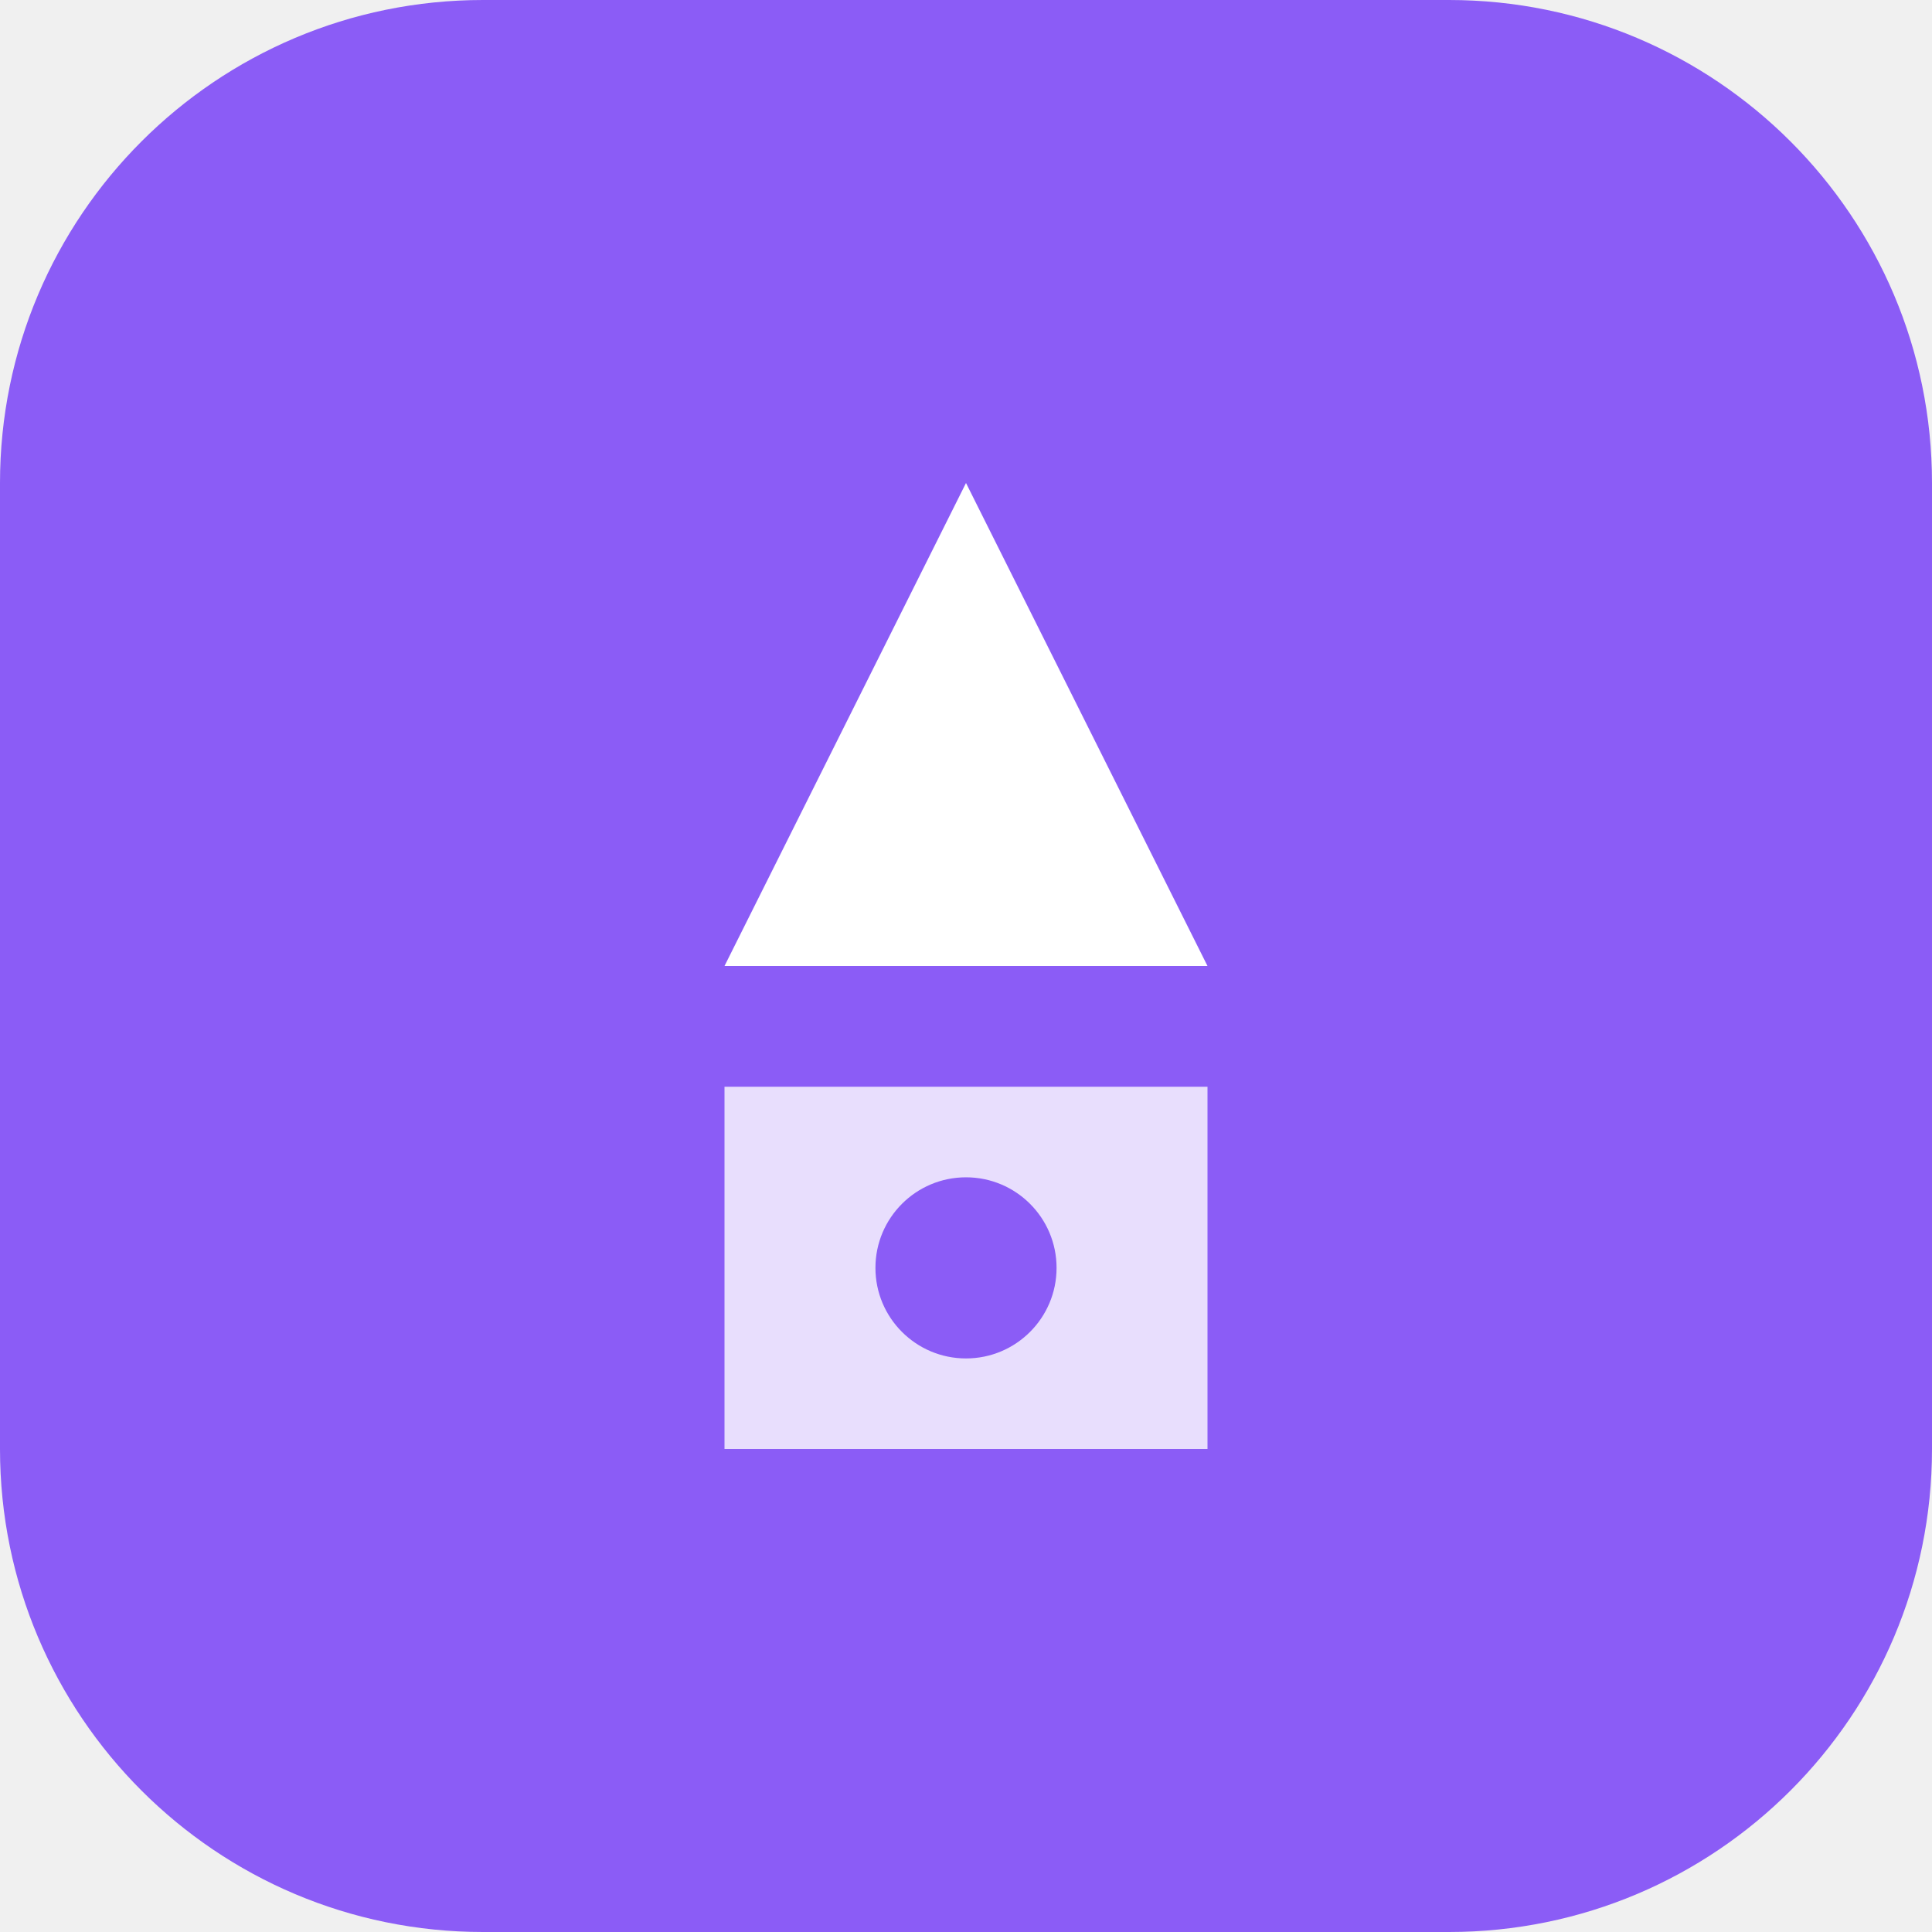
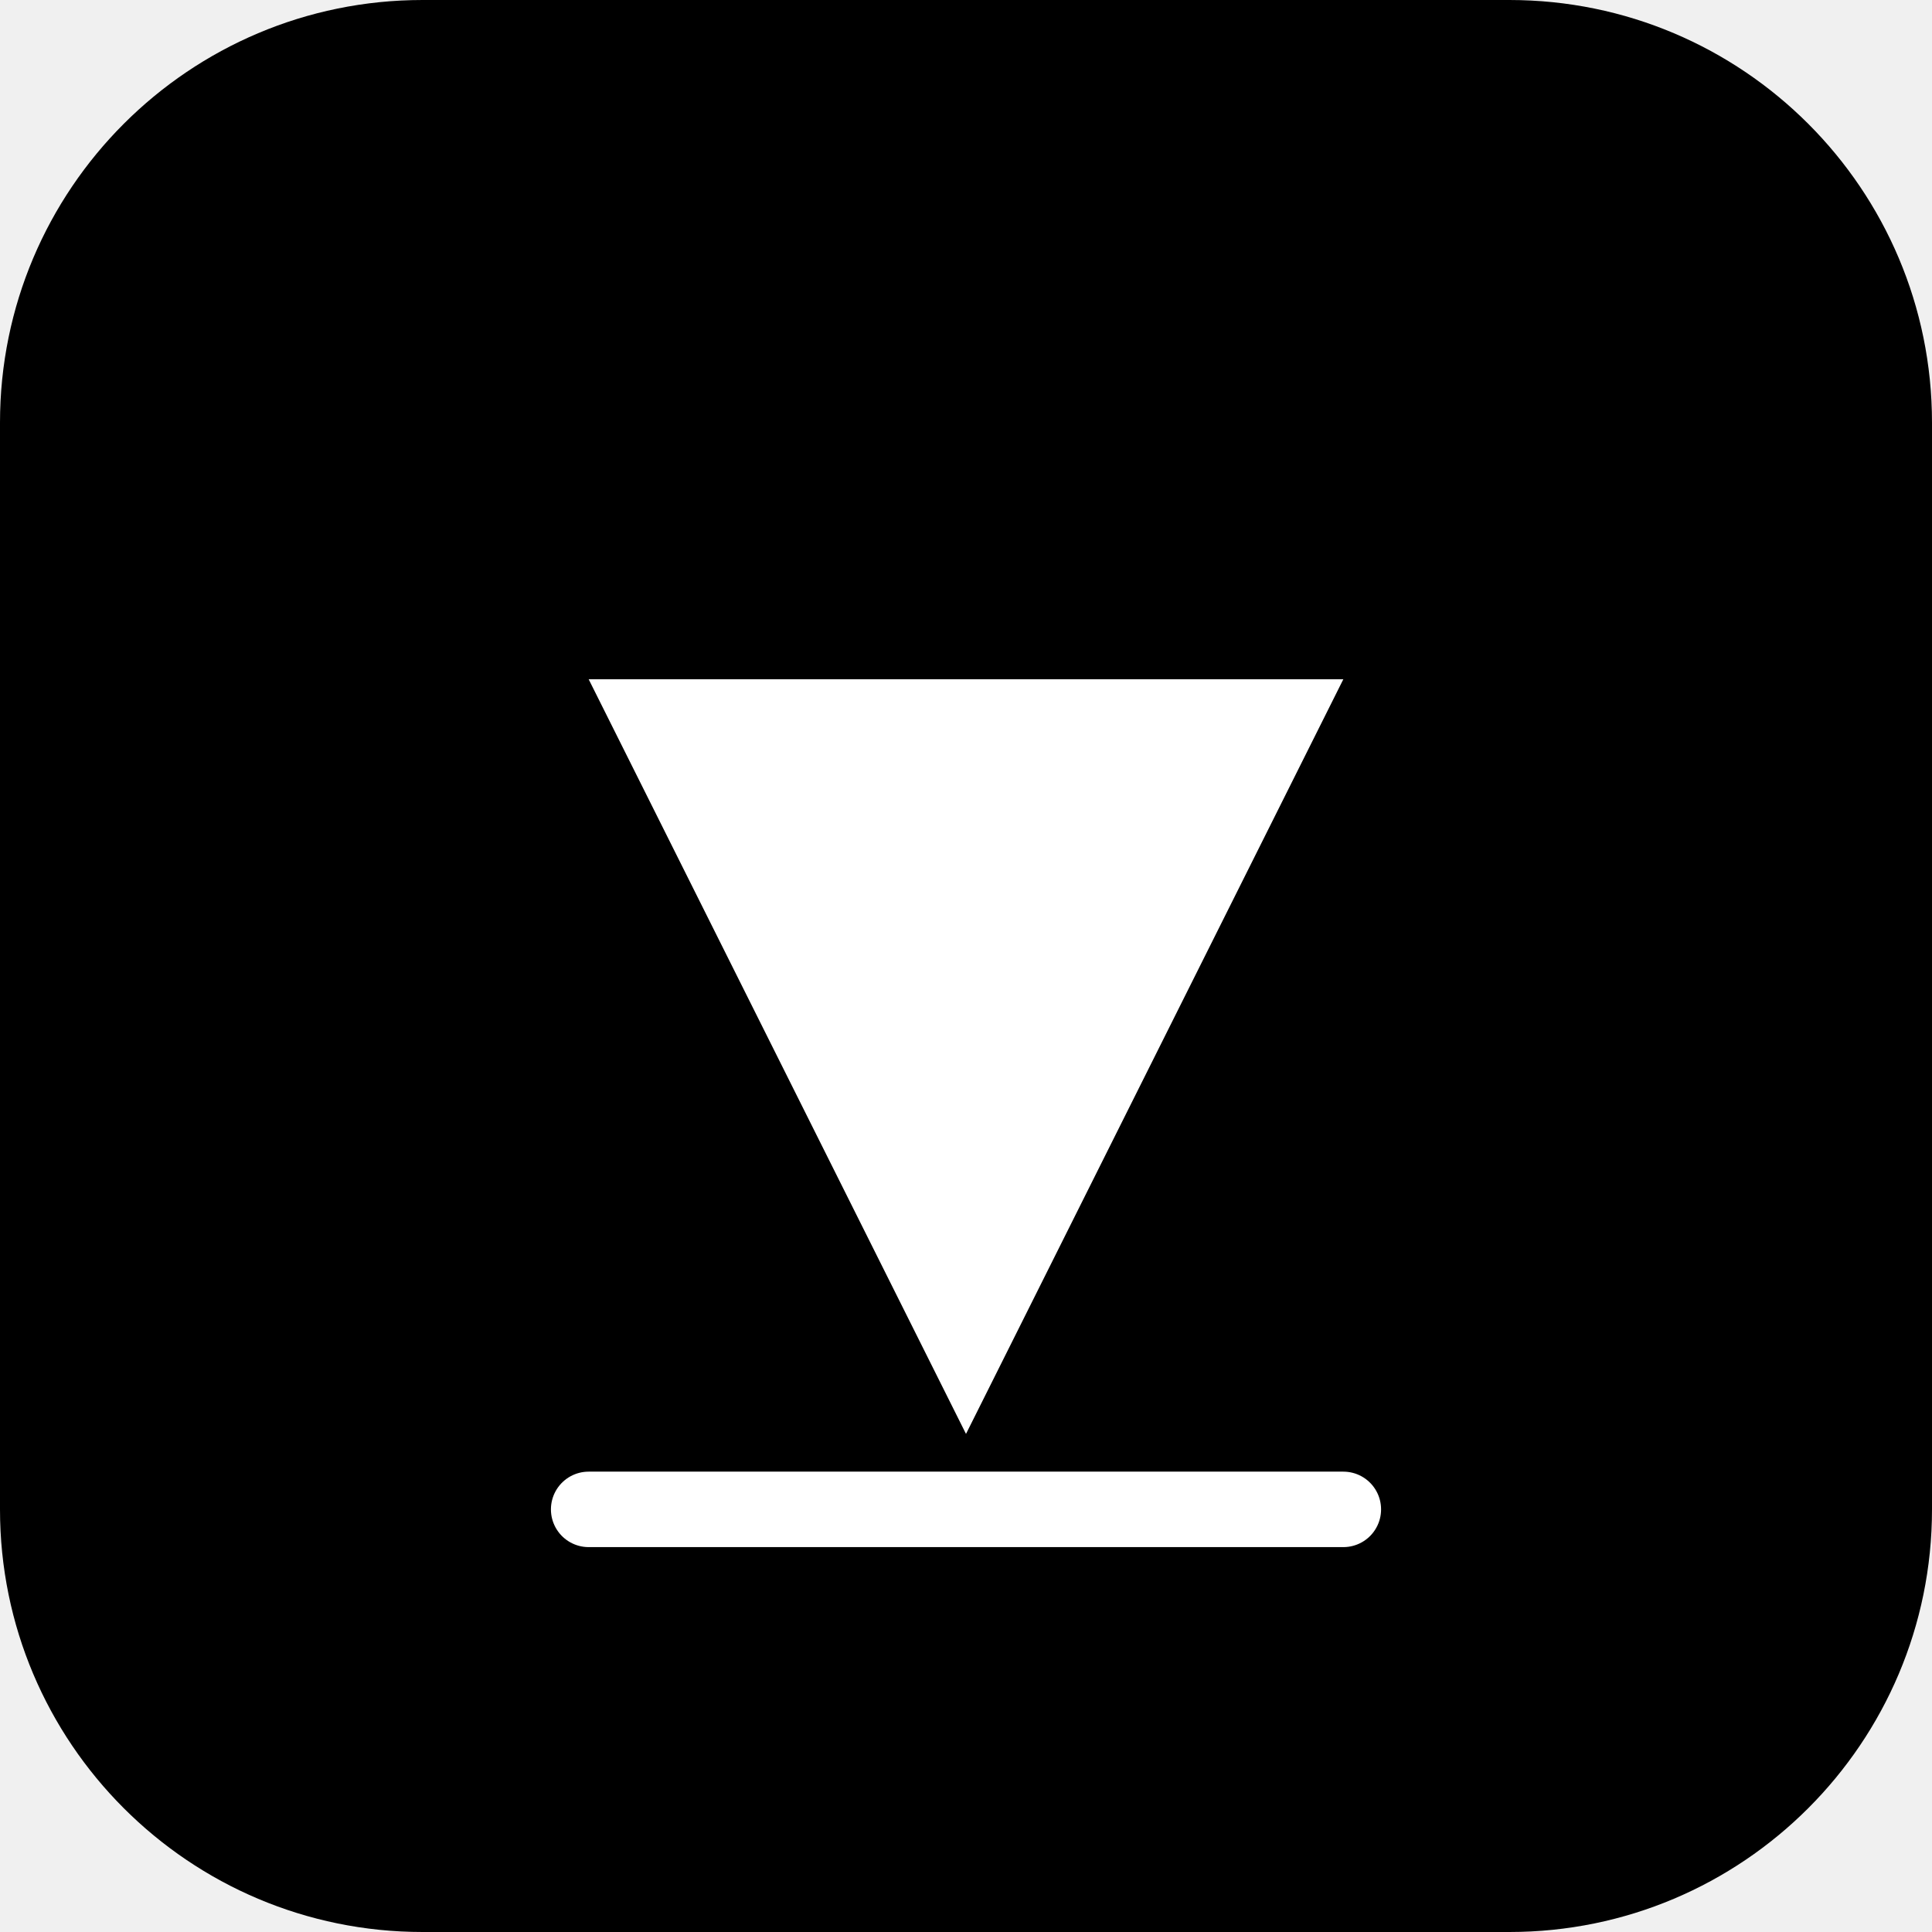
<svg xmlns="http://www.w3.org/2000/svg" width="512" height="512" viewBox="0 0 512 512" fill="none">
-   <rect width="512" height="512" rx="128" fill="#8B5CF6" />
-   <path d="M256 128L320 256H192L256 128Z" fill="white" />
-   <path d="M192 288H320V384H192V288Z" fill="white" opacity="0.8" />
-   <circle cx="256" cy="336" r="24" fill="#8B5CF6" />
+   <rect width="512" height="512" rx="112" fill="#000000" />
+   <path d="M256 380 L356 180 L156 180 Z" fill="white" />
+   <path d="M156 400 L356 400" stroke="white" stroke-width="20" stroke-linecap="round" />
</svg>
